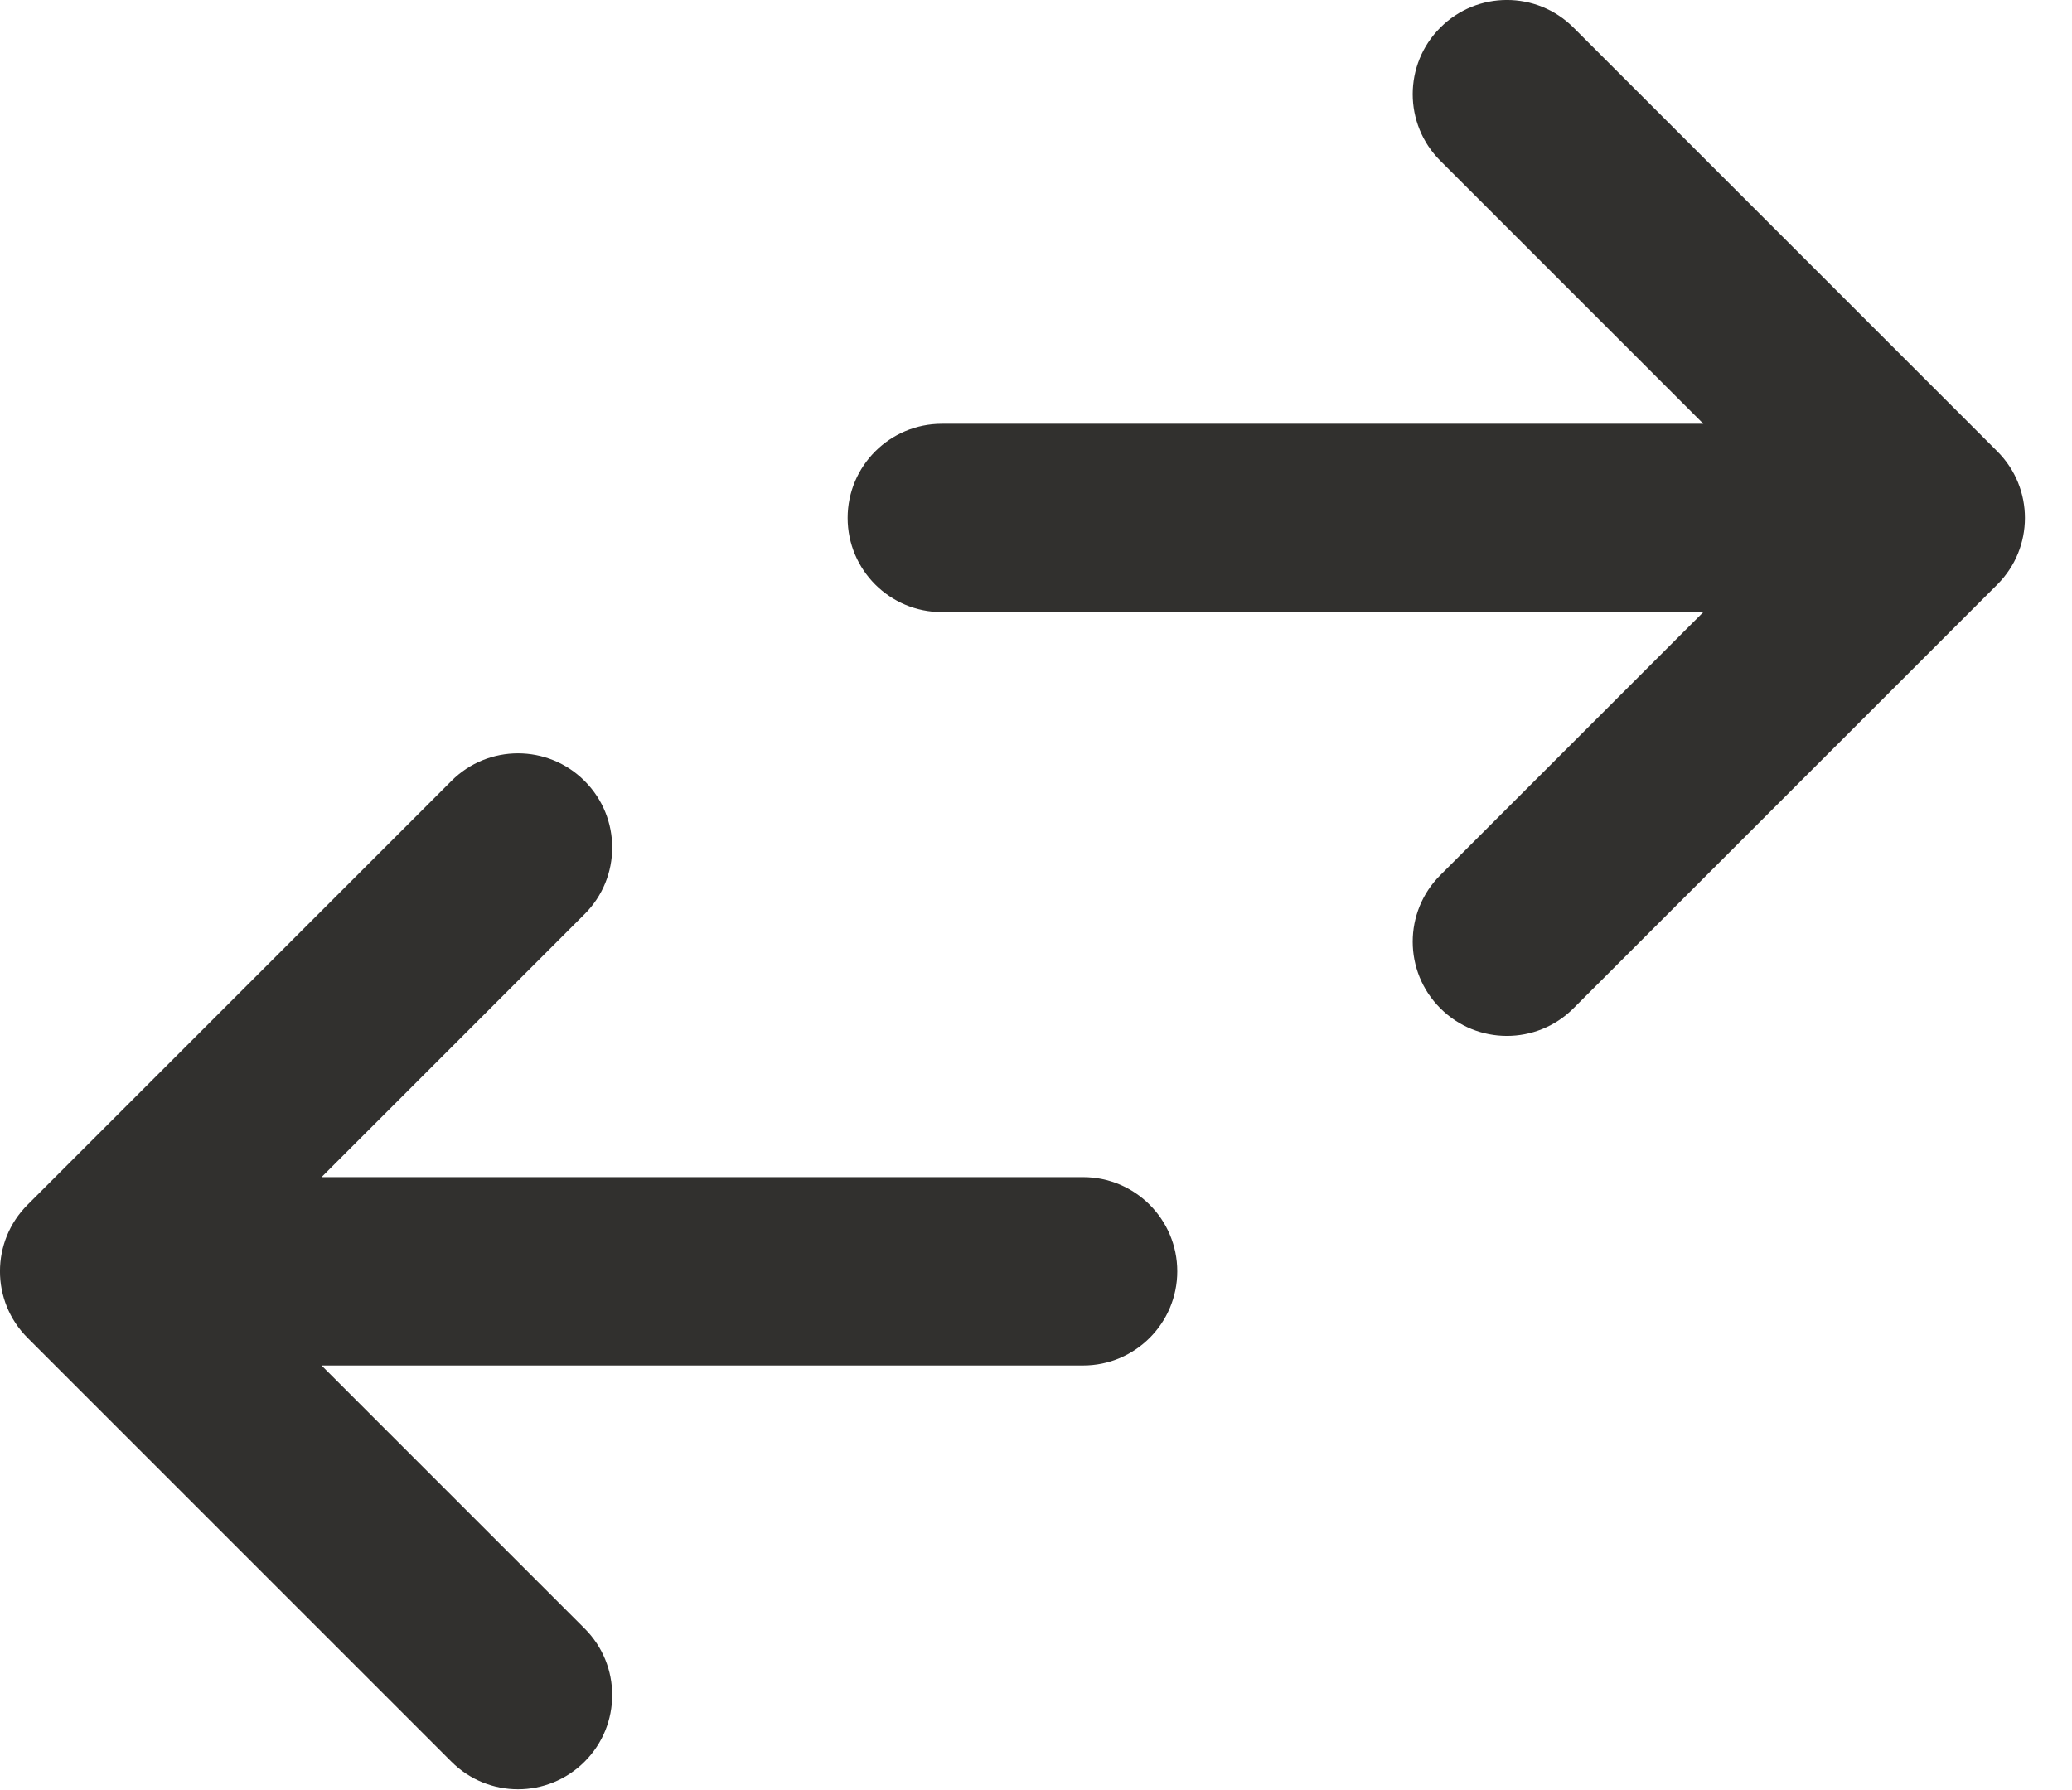
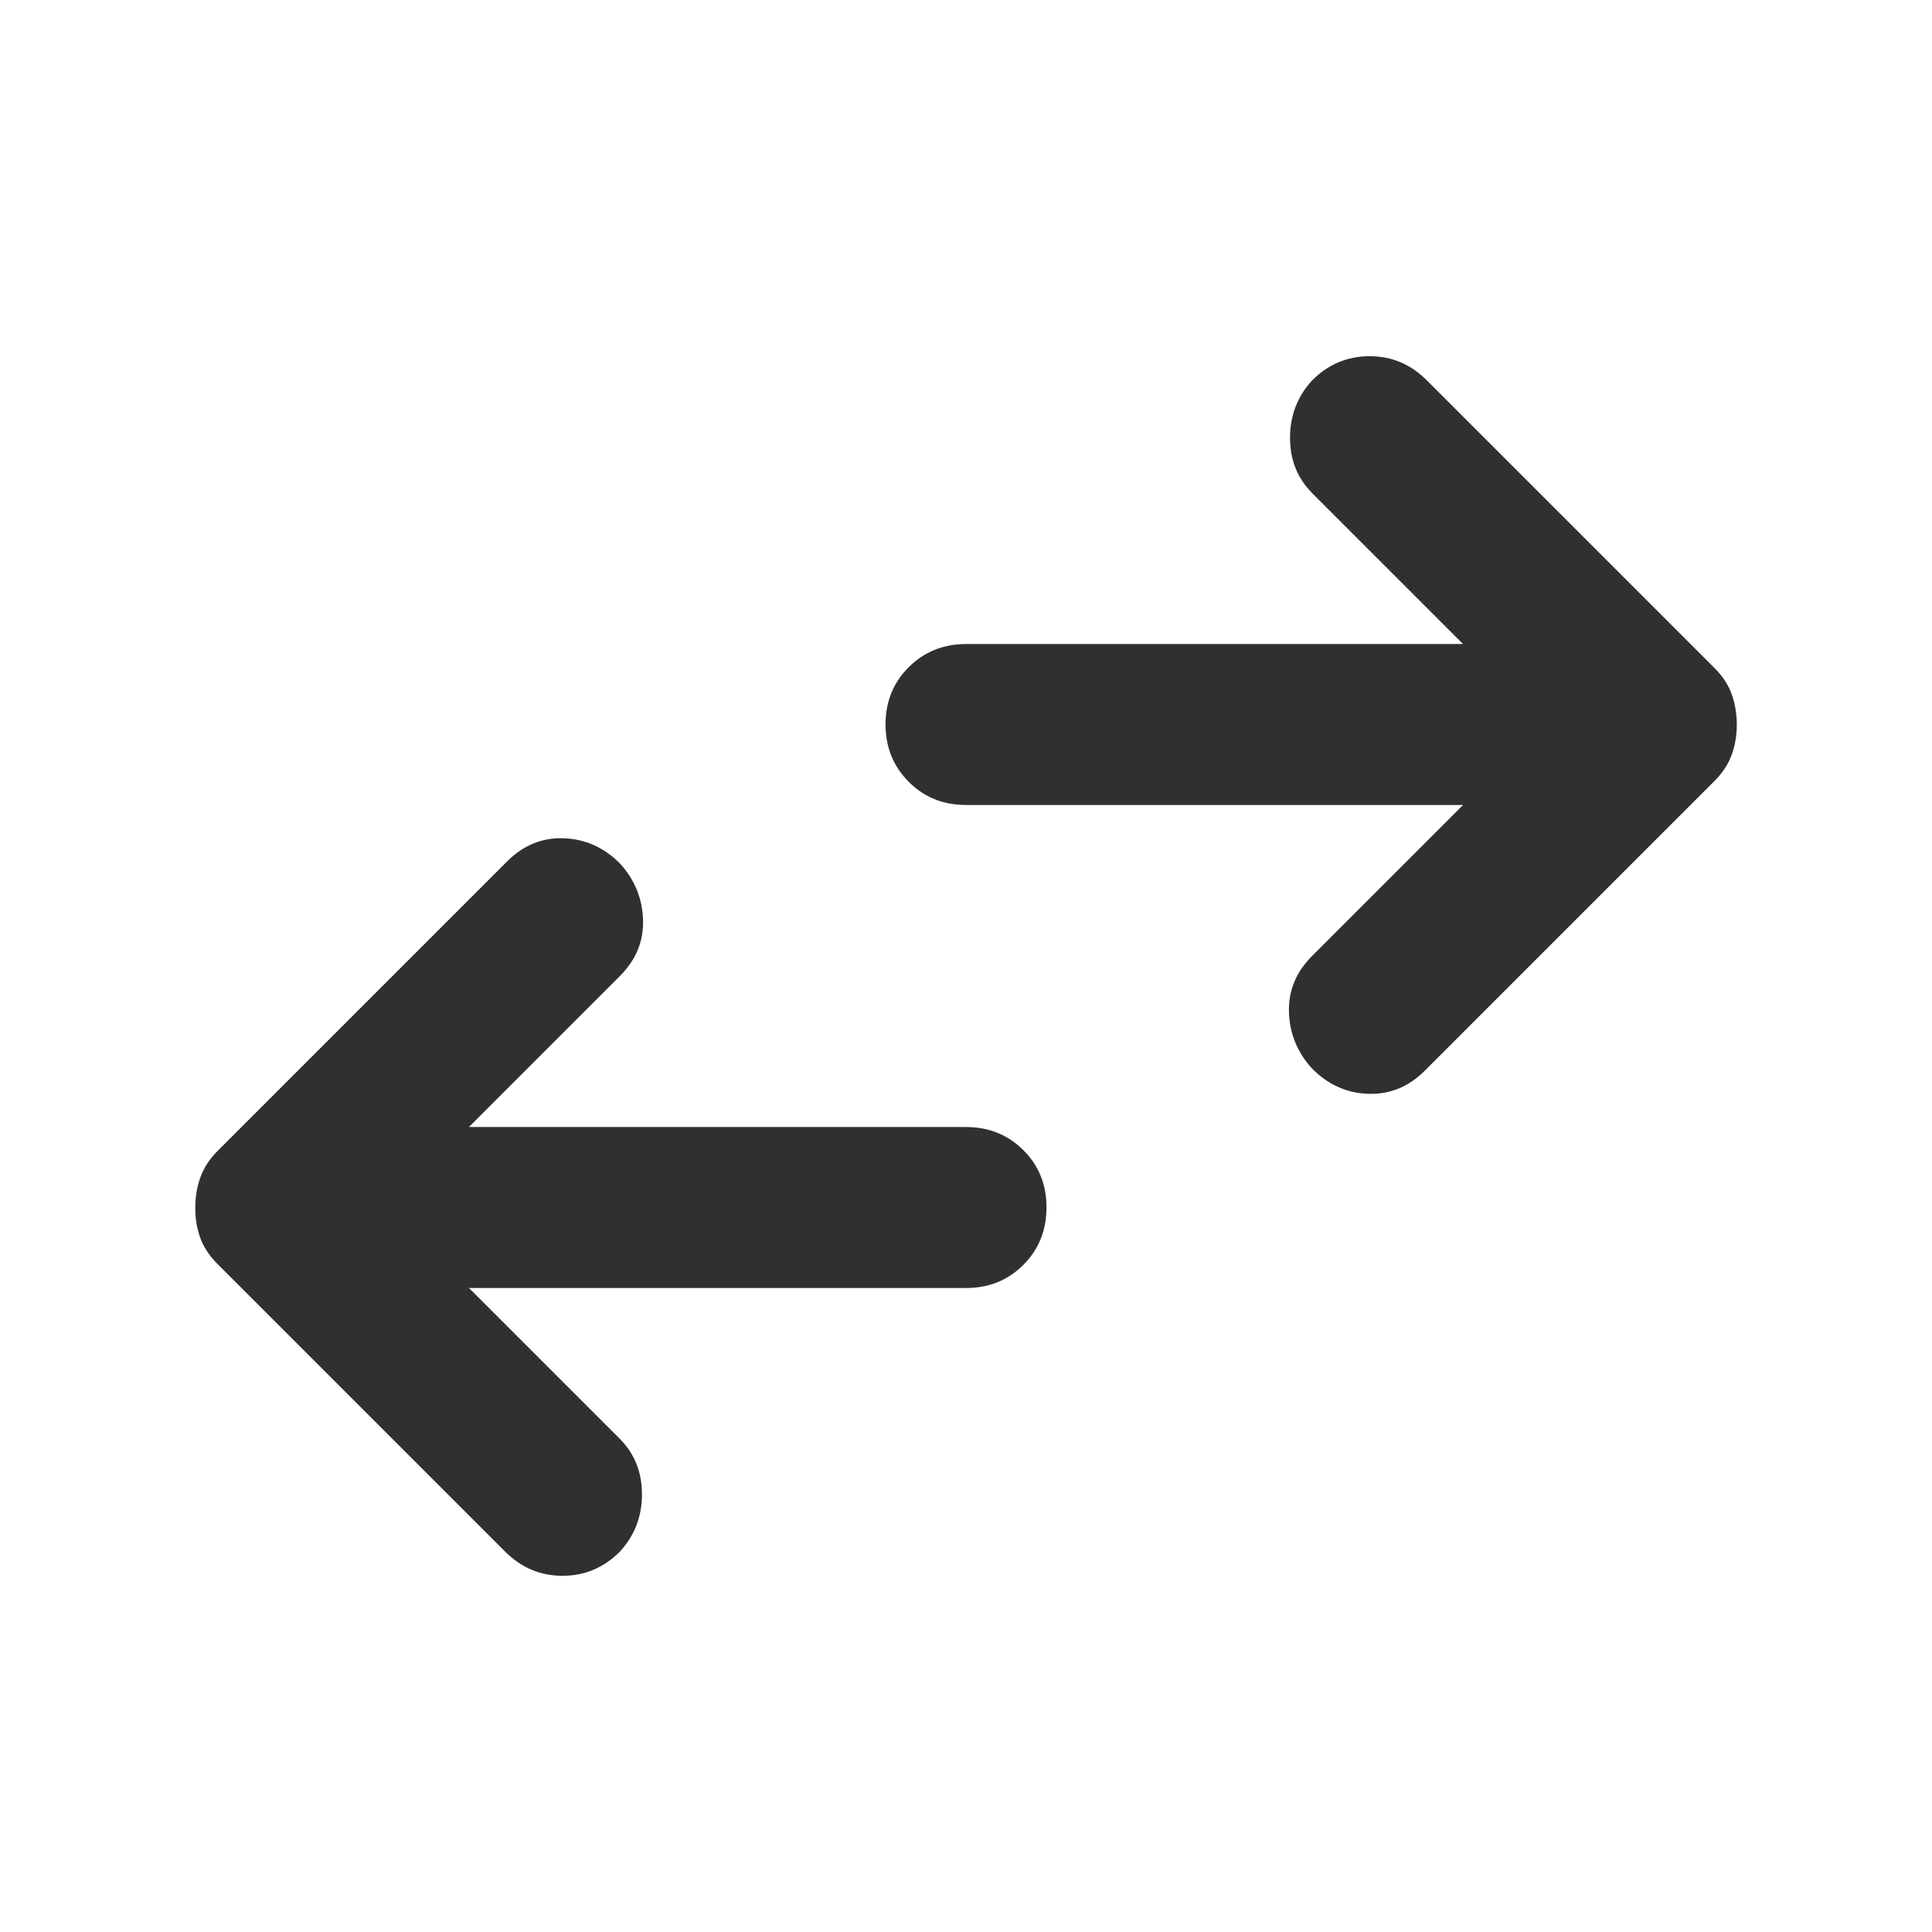
- <svg xmlns="http://www.w3.org/2000/svg" width="22" height="19" viewBox="0 0 22 19" fill="none">
-   <path fill-rule="evenodd" clip-rule="evenodd" d="M21.207 6.207C21.598 5.817 21.598 5.183 21.207 4.793L16.707 0.293C16.317 -0.098 15.683 -0.098 15.293 0.293C14.902 0.683 14.902 1.317 15.293 1.707L18.086 4.5L10 4.5C9.448 4.5 9 4.948 9 5.5C9 6.052 9.448 6.5 10 6.5L18.086 6.5L15.293 9.293C14.902 9.683 14.902 10.317 15.293 10.707C15.683 11.098 16.317 11.098 16.707 10.707L21.207 6.207ZM0.293 14.207C-0.098 13.817 -0.098 13.183 0.293 12.793L4.793 8.293C5.183 7.902 5.817 7.902 6.207 8.293C6.598 8.683 6.598 9.317 6.207 9.707L3.414 12.5H11.5C12.052 12.5 12.5 12.948 12.5 13.5C12.5 14.052 12.052 14.5 11.5 14.5H3.414L6.207 17.293C6.598 17.683 6.598 18.317 6.207 18.707C5.817 19.098 5.183 19.098 4.793 18.707L0.293 14.207Z" fill="#31302E" />
+ <svg xmlns="http://www.w3.org/2000/svg" width="32" height="32" viewBox="0 0 32 32" fill="none">
+   <path d="M7.767 21.333L10.267 23.833C10.511 24.078 10.633 24.384 10.633 24.751C10.633 25.118 10.511 25.434 10.267 25.7C10 25.967 9.684 26.1 9.317 26.1C8.951 26.1 8.634 25.967 8.367 25.7L3.6 20.933C3.467 20.8 3.372 20.655 3.316 20.5C3.26 20.344 3.233 20.178 3.235 20C3.235 19.822 3.263 19.655 3.319 19.5C3.375 19.344 3.468 19.2 3.6 19.067L8.4 14.267C8.667 14 8.978 13.872 9.333 13.884C9.689 13.896 10 14.034 10.267 14.3C10.511 14.567 10.639 14.878 10.651 15.233C10.662 15.589 10.534 15.9 10.267 16.167L7.767 18.667H16C16.378 18.667 16.695 18.795 16.951 19.051C17.207 19.307 17.334 19.623 17.333 20C17.333 20.378 17.205 20.695 16.949 20.951C16.693 21.207 16.377 21.334 16 21.333H7.767ZM24.233 13.333H16C15.622 13.333 15.306 13.205 15.051 12.949C14.796 12.693 14.668 12.377 14.667 12C14.667 11.622 14.795 11.306 15.051 11.051C15.307 10.796 15.623 10.668 16 10.667H24.233L21.733 8.167C21.489 7.922 21.367 7.617 21.367 7.251C21.367 6.884 21.489 6.567 21.733 6.3C22 6.033 22.317 5.9 22.684 5.9C23.051 5.9 23.367 6.033 23.633 6.3L28.4 11.067C28.533 11.2 28.628 11.344 28.683 11.5C28.738 11.655 28.766 11.822 28.767 12C28.767 12.178 28.739 12.344 28.683 12.5C28.627 12.655 28.532 12.8 28.4 12.933L23.6 17.733C23.333 18 23.022 18.128 22.667 18.117C22.311 18.107 22 17.968 21.733 17.7C21.489 17.433 21.361 17.122 21.349 16.767C21.338 16.411 21.466 16.1 21.733 15.833L24.233 13.333Z" fill="#31302E" />
</svg>
